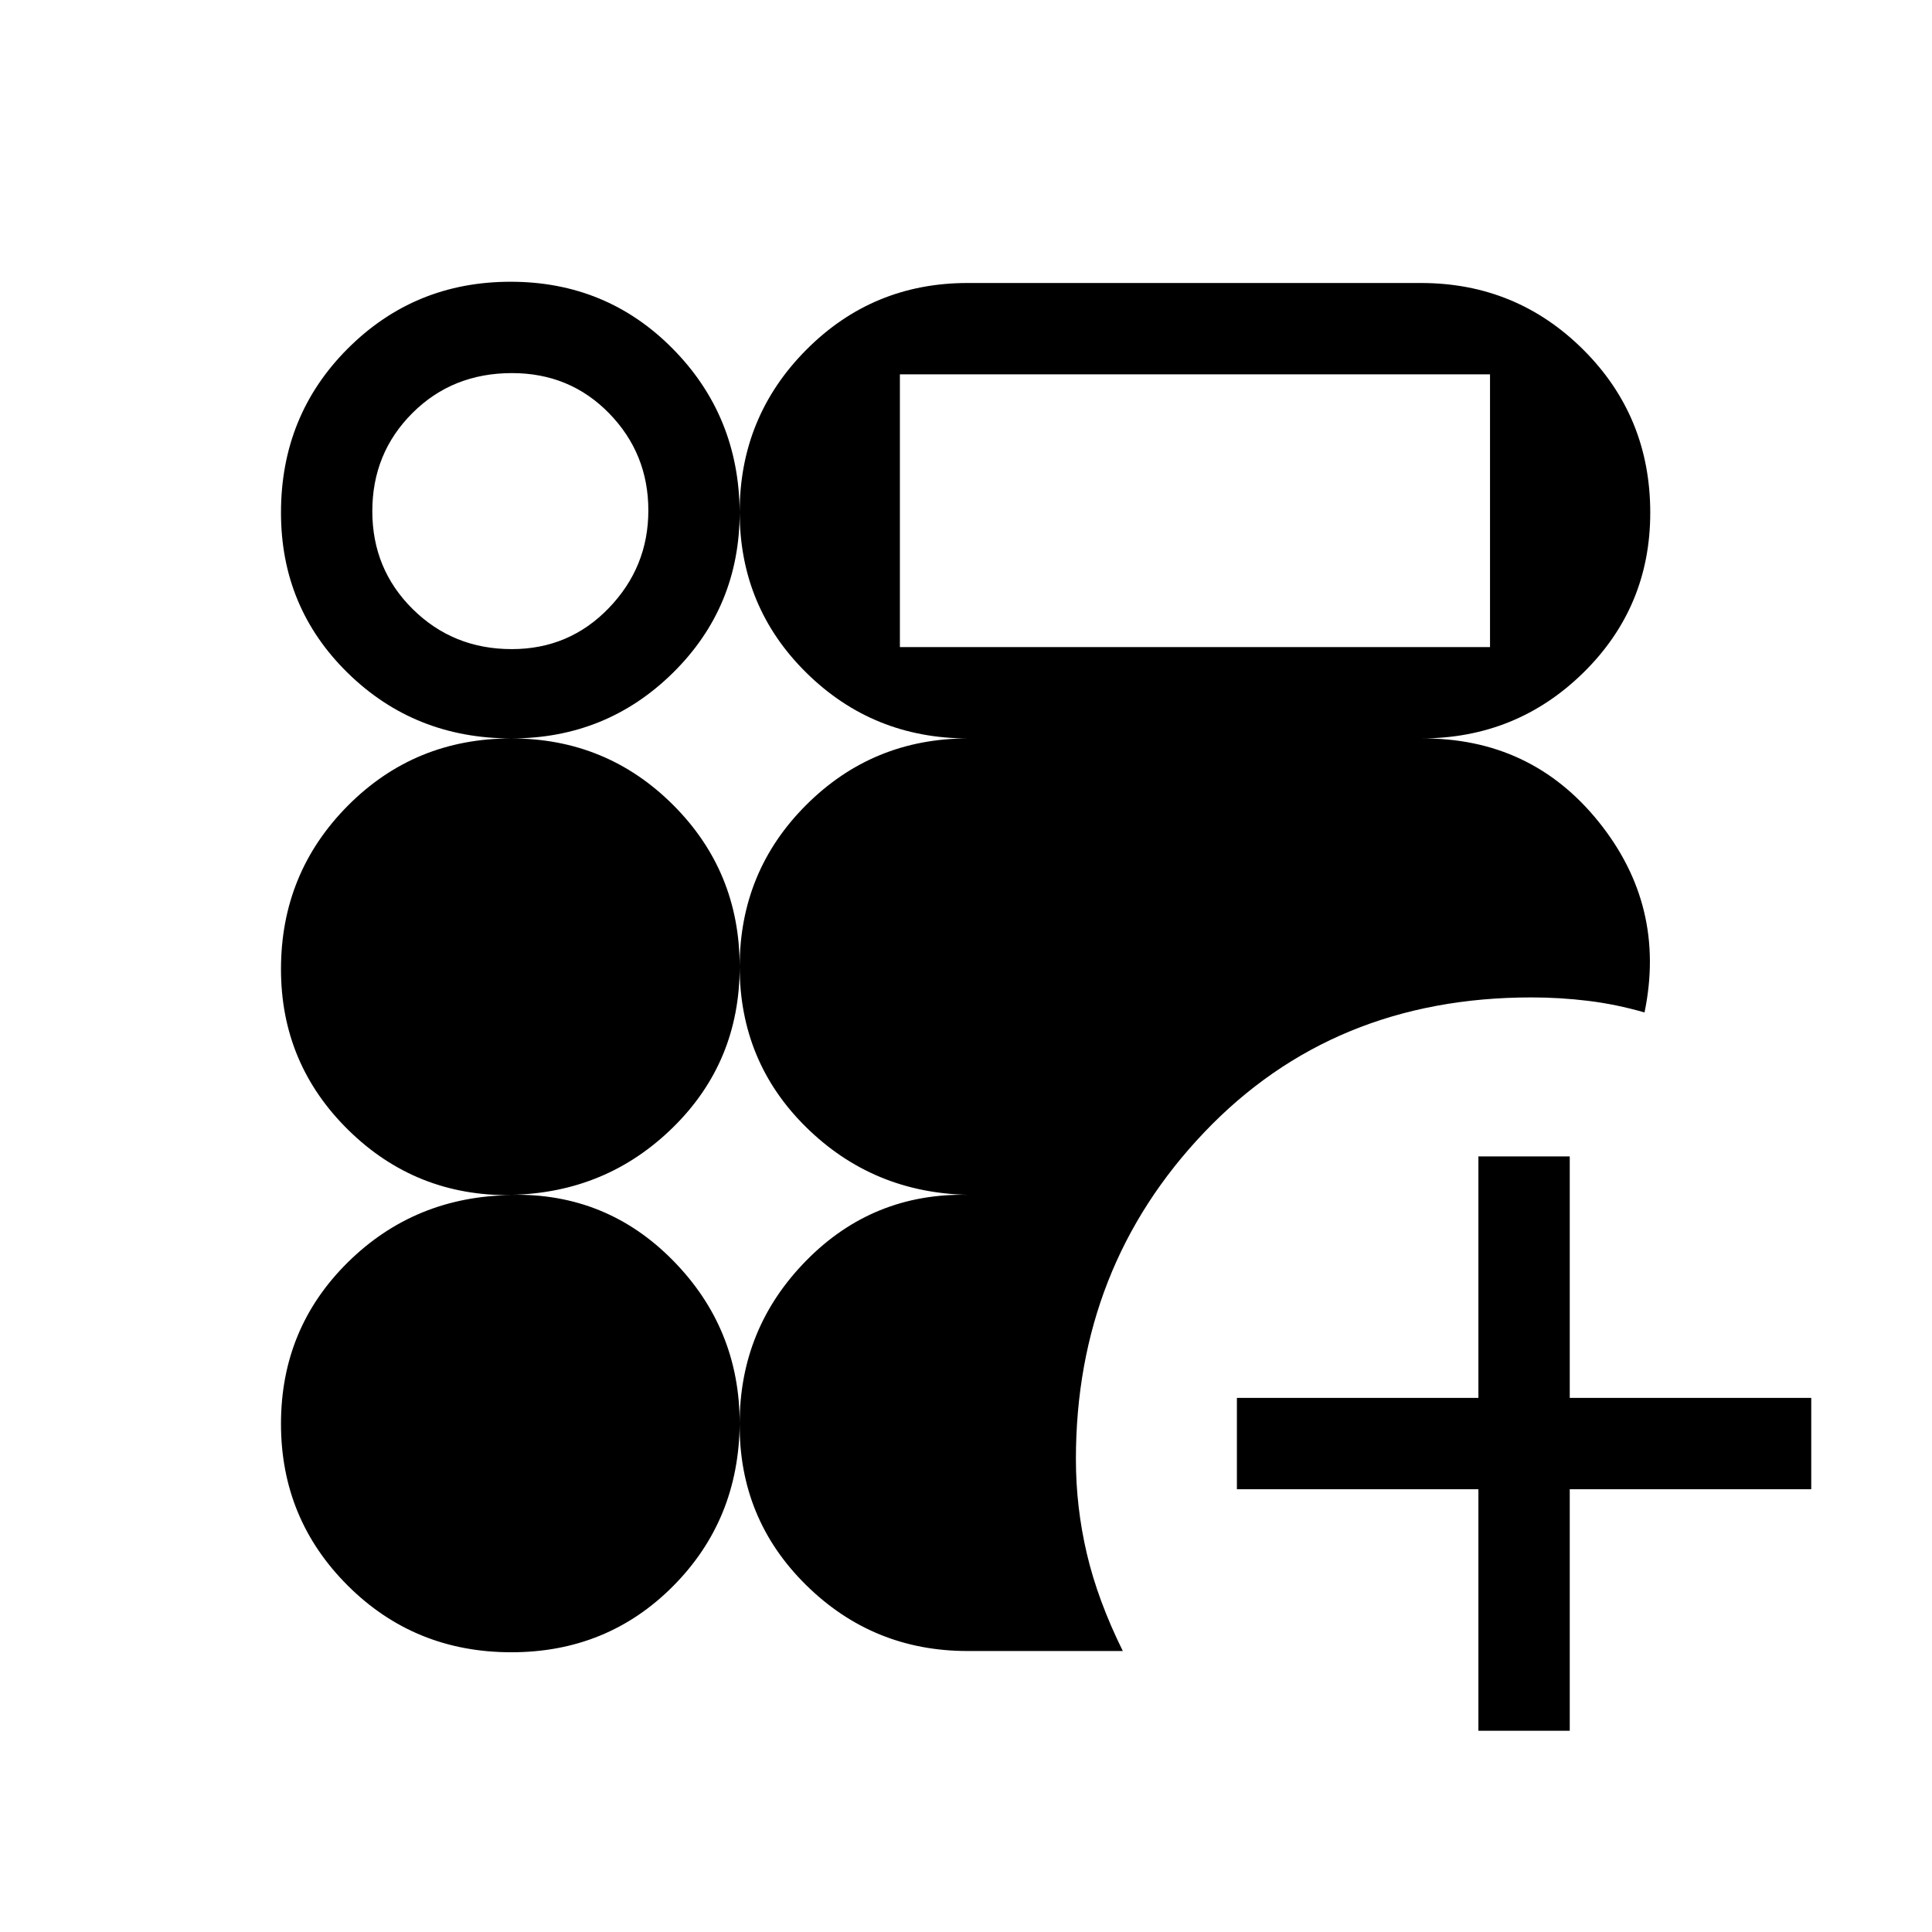
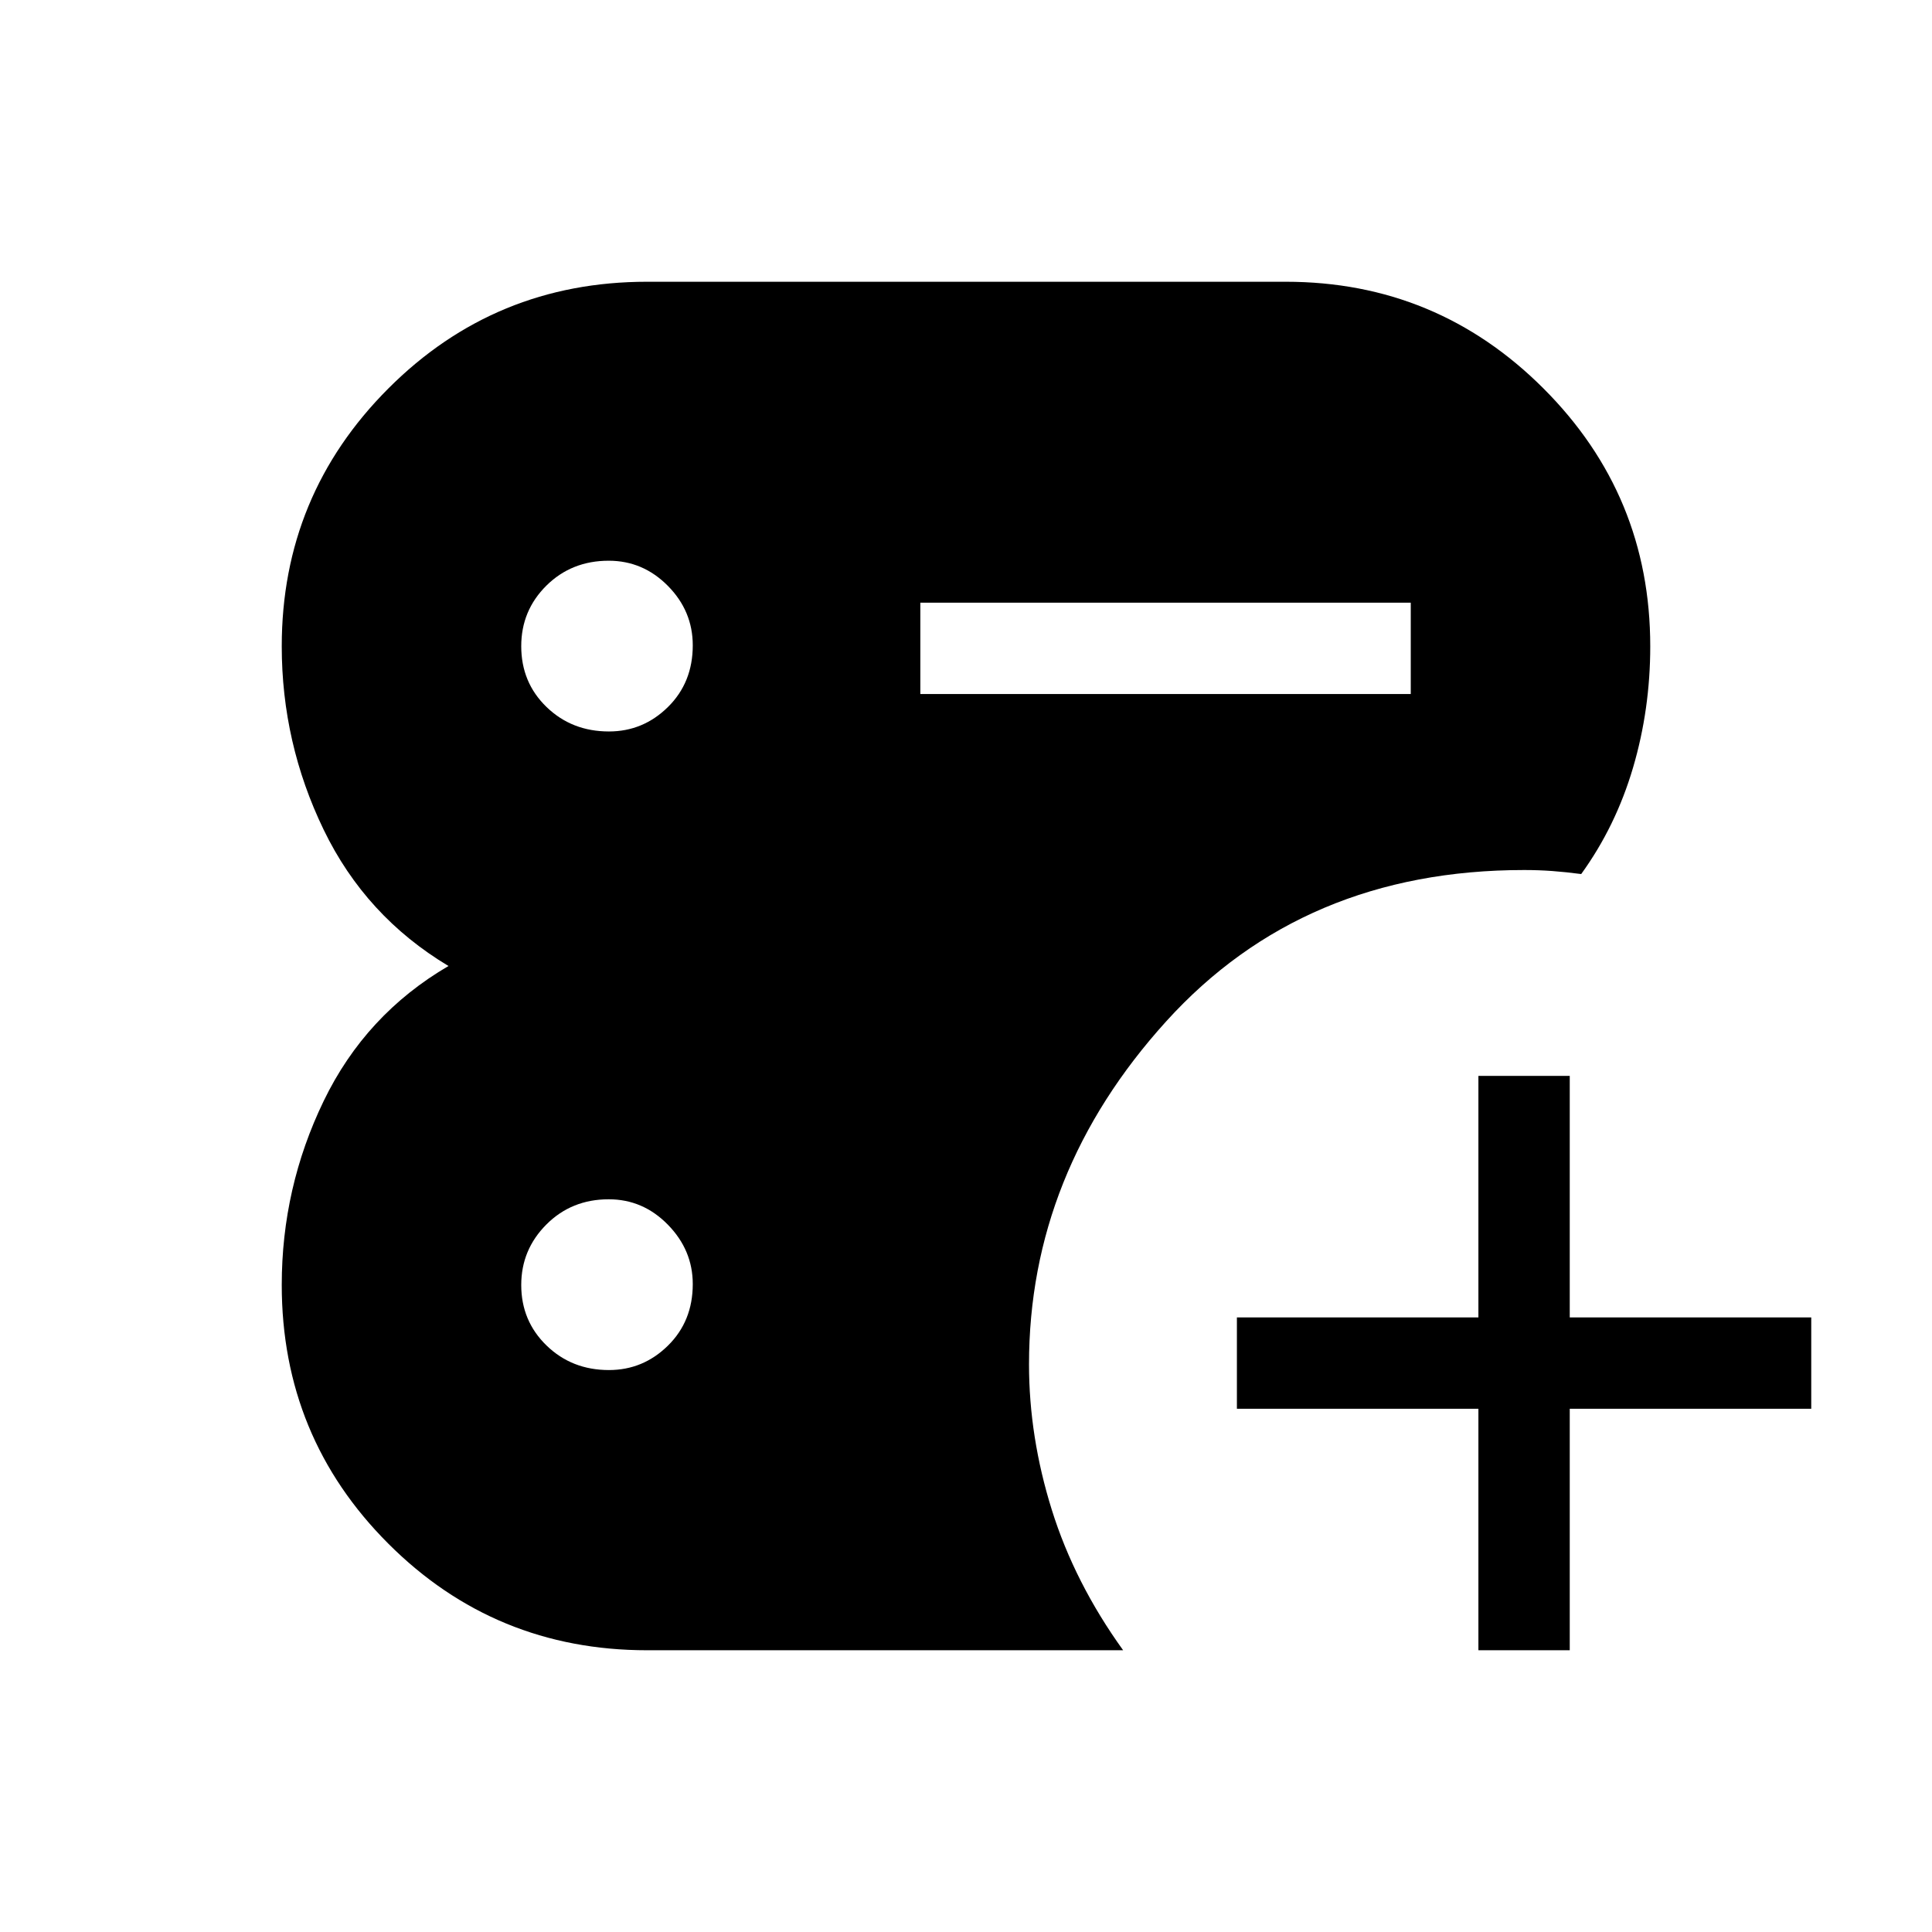
<svg xmlns="http://www.w3.org/2000/svg" viewBox="0 -960 960 960">
-   <path d="M734.61-100v-120h-120v-45.39h120v-120H780v120h120V-220H780v120h-45.39Zm-480.53-39q-48.05 0-81.26-33.11-33.2-33.11-33.2-80.4 0-47.46 33.2-80.24 33.21-32.79 81.26-33.4-47.44.61-80.95-32.31-33.51-32.92-33.51-79.95 0-47.79 33.2-81.23 33.21-33.44 81.26-33.44-48.05 0-81.26-32.51-33.2-32.51-33.2-79.67 0-48.36 33.2-81.55T253.7-820q47.69 0 80.57 33.27 32.88 33.27 33.27 81.19 0-47.3 33.02-80.57 33.03-33.27 80.21-33.27h225.29q47.4 0 80.67 33.14T820-705.26q0 46.89-33.27 79.54-33.27 32.64-80.58 32.64 54.62-.38 88.27 41.5 33.66 41.89 22.73 94.66-14.14-4.08-28.07-5.77-13.94-1.7-28.16-1.7-98.69 0-162.5 67-63.81 66.99-63.81 162.47 0 23.74 5.43 46.91 5.42 23.16 17.88 48.39h-77.15q-47.05 0-80.33-32.88-33.29-32.89-32.9-80.19-.39 47.92-33.06 80.8Q301.81-139 254.08-139Zm.23-498.46q28.54 0 48.19-20.38 19.66-20.38 19.66-48.51 0-28.28-19.49-48.27-19.48-19.99-48.28-19.99-29.59 0-49.49 19.88-19.9 19.88-19.9 48.75 0 28.78 20.09 48.65 20.1 19.87 49.22 19.87Zm192.84-1h293.23V-774H447.15v135.54Zm-79.61 385.77q0-47.28 33.09-80.94Q433.72-367.3 481-366.3q-47.28-1-80.37-33.54t-33.09-79.78q0 47.24-33.09 79.78-33.1 32.54-80.37 33.54 47.27-1 80.37 32.67 33.09 33.66 33.09 80.94Zm0-226.93q0-47.41 33.09-80.43 33.09-33.03 80.37-33.03-47.28 0-80.37-32.67t-33.09-79.79q0 47.12-33.09 79.79-33.1 32.67-80.37 32.67 47.27 0 80.37 33.03 33.09 33.02 33.09 80.43Z" />
+   <path d="M734.61-140v-120h-120v-45.39h120v-120H780v120h120V-260H780v120h-45.39ZM302.57-279.23q17 0 29.33-12.14 12.33-12.13 12.33-30.58 0-16.87-12.36-29.5-12.35-12.63-29.4-12.63-18.47 0-30.97 12.52Q259-339.05 259-321.5q0 17.88 12.58 30.08 12.57 12.19 30.99 12.19Zm0-317.31q17 0 29.33-12.15 12.33-12.16 12.33-30.64 0-17.05-12.36-29.55-12.35-12.5-29.4-12.5-18.47 0-30.97 12.37-12.5 12.38-12.5 30.1 0 18.06 12.58 30.22 12.57 12.15 30.99 12.15ZM321.62-140q-75.7 0-128.66-52.96Q140-245.92 140-321.54q0-48.27 20.81-91.33 20.81-43.05 62.04-67.13-41.23-24.69-62.04-67.75Q140-590.82 140-638.85q0-75.08 52.96-128.11Q245.92-820 321.54-820h317.31q75.08 0 128.11 53.04Q820-713.93 820-638.85q0 31.31-8.58 60.39-8.58 29.07-25.73 52.77-7.56-1-14.33-1.5-6.77-.5-14.05-.5-109.7 0-177.85 75.21-68.15 75.22-68.15 170.4 0 36.08 11.34 72.35Q534-173.46 558.08-140H321.62Zm135.69-475.15H701v-45.39H457.31v45.39Z" />
</svg>
